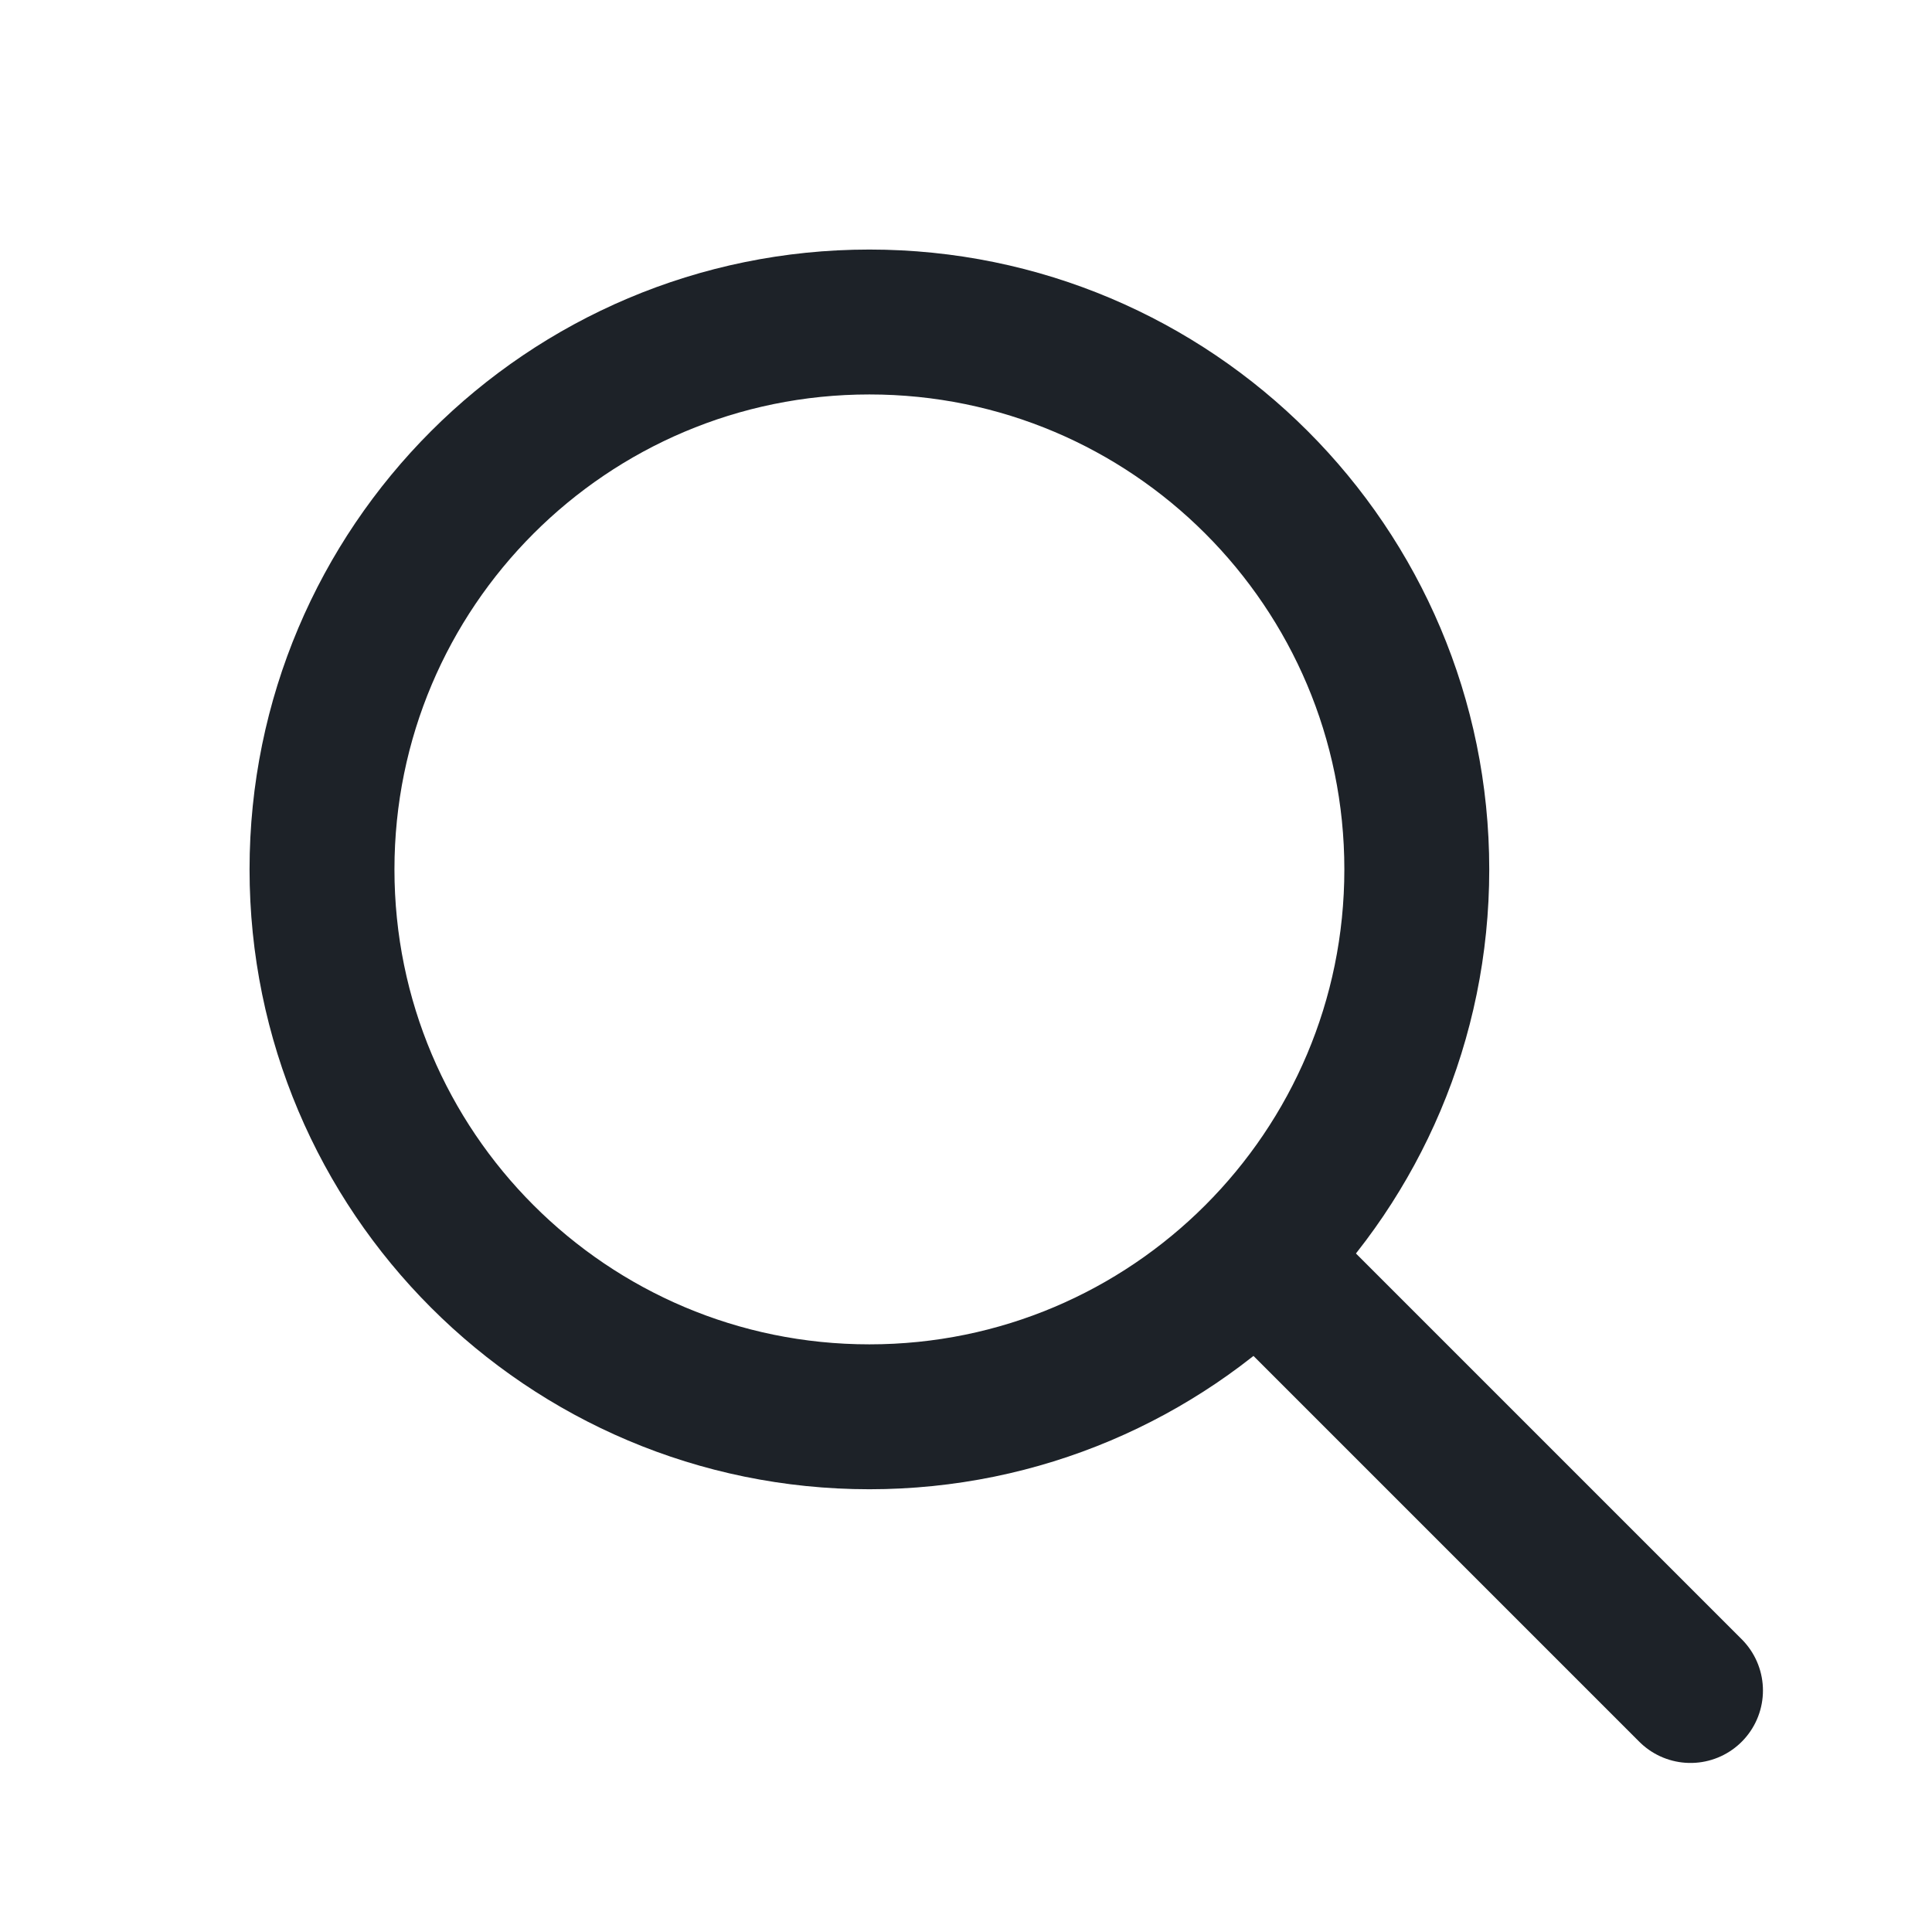
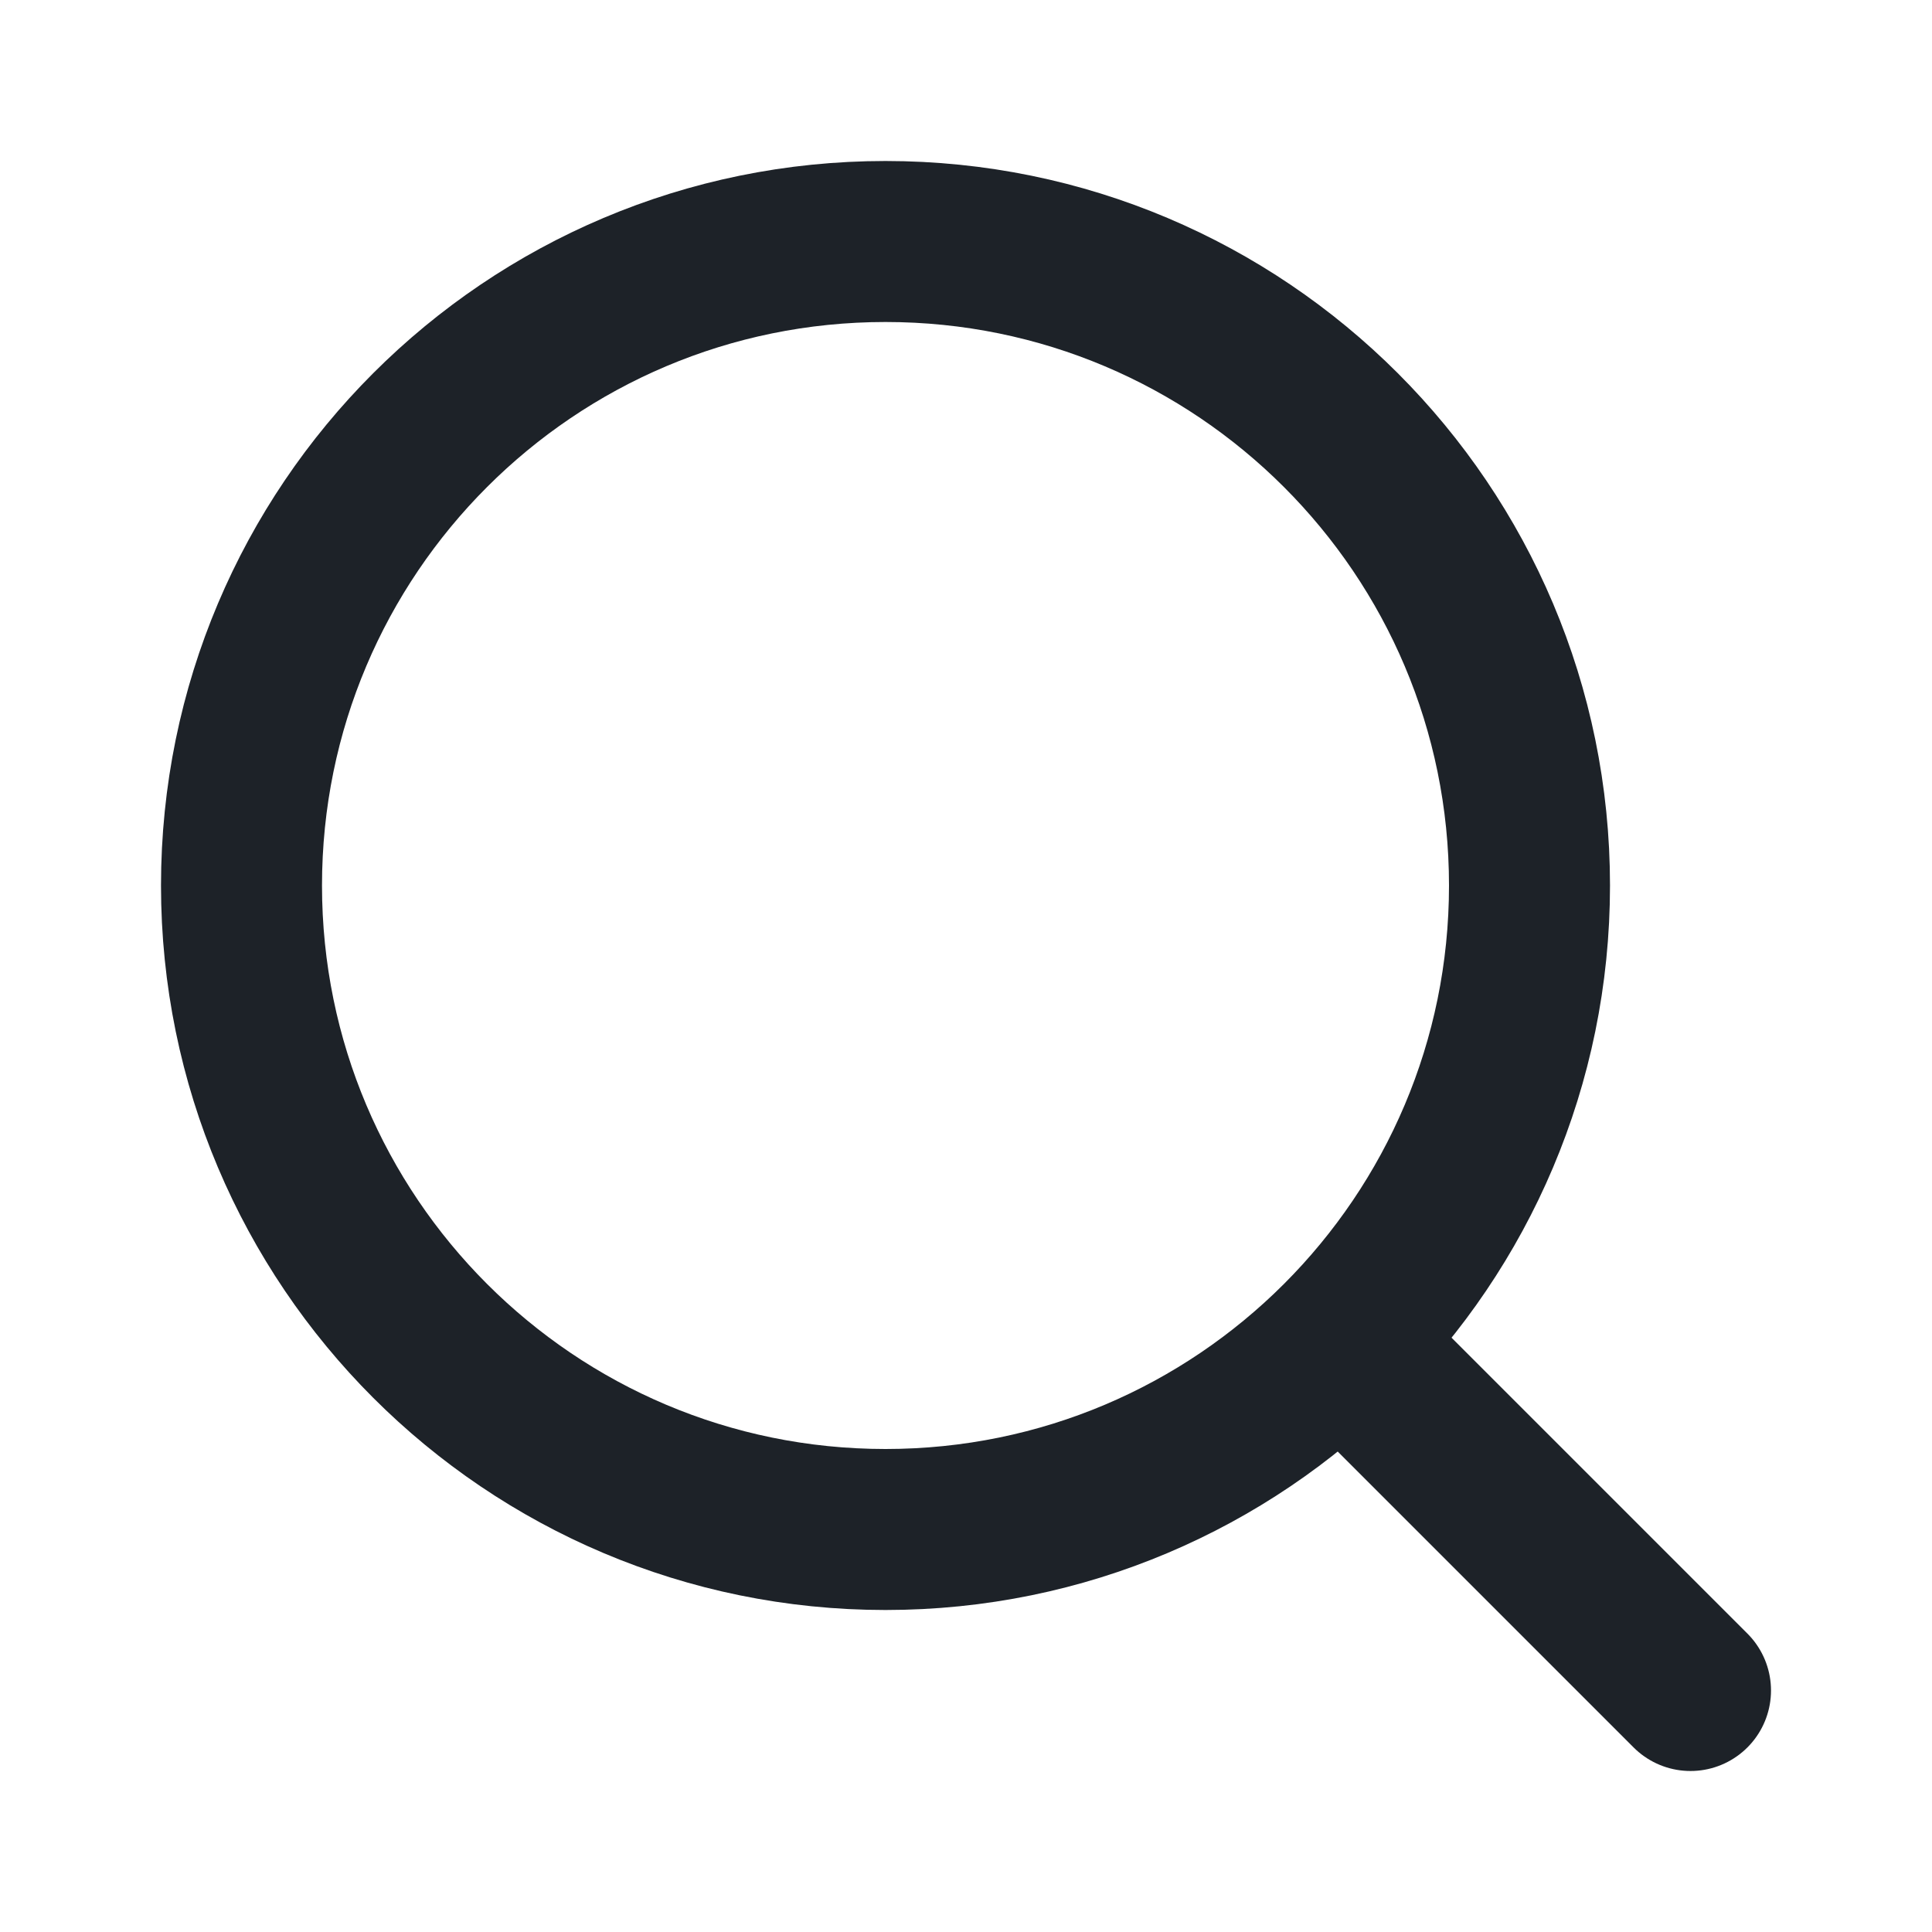
- <svg xmlns="http://www.w3.org/2000/svg" viewBox="0 0 24 24" fill="none" stroke="#1d2228" stroke-width="1.8" stroke-linecap="round" stroke-linejoin="round">
-   <circle cx="10.8" cy="10.8" r="6.8" />
-   <path d="m16 16 5 5" />
+ <svg xmlns="http://www.w3.org/2000/svg" width="24" height="24" viewBox="0 0 24 24" fill="none" stroke="#1d2228" stroke-width="2" stroke-linecap="round" stroke-linejoin="round" class="lucide lucide-search" aria-hidden="true">
+   <circle cx="11" cy="11" r="8" />
+   <path d="m21 21-4.3-4.3" />
</svg>
